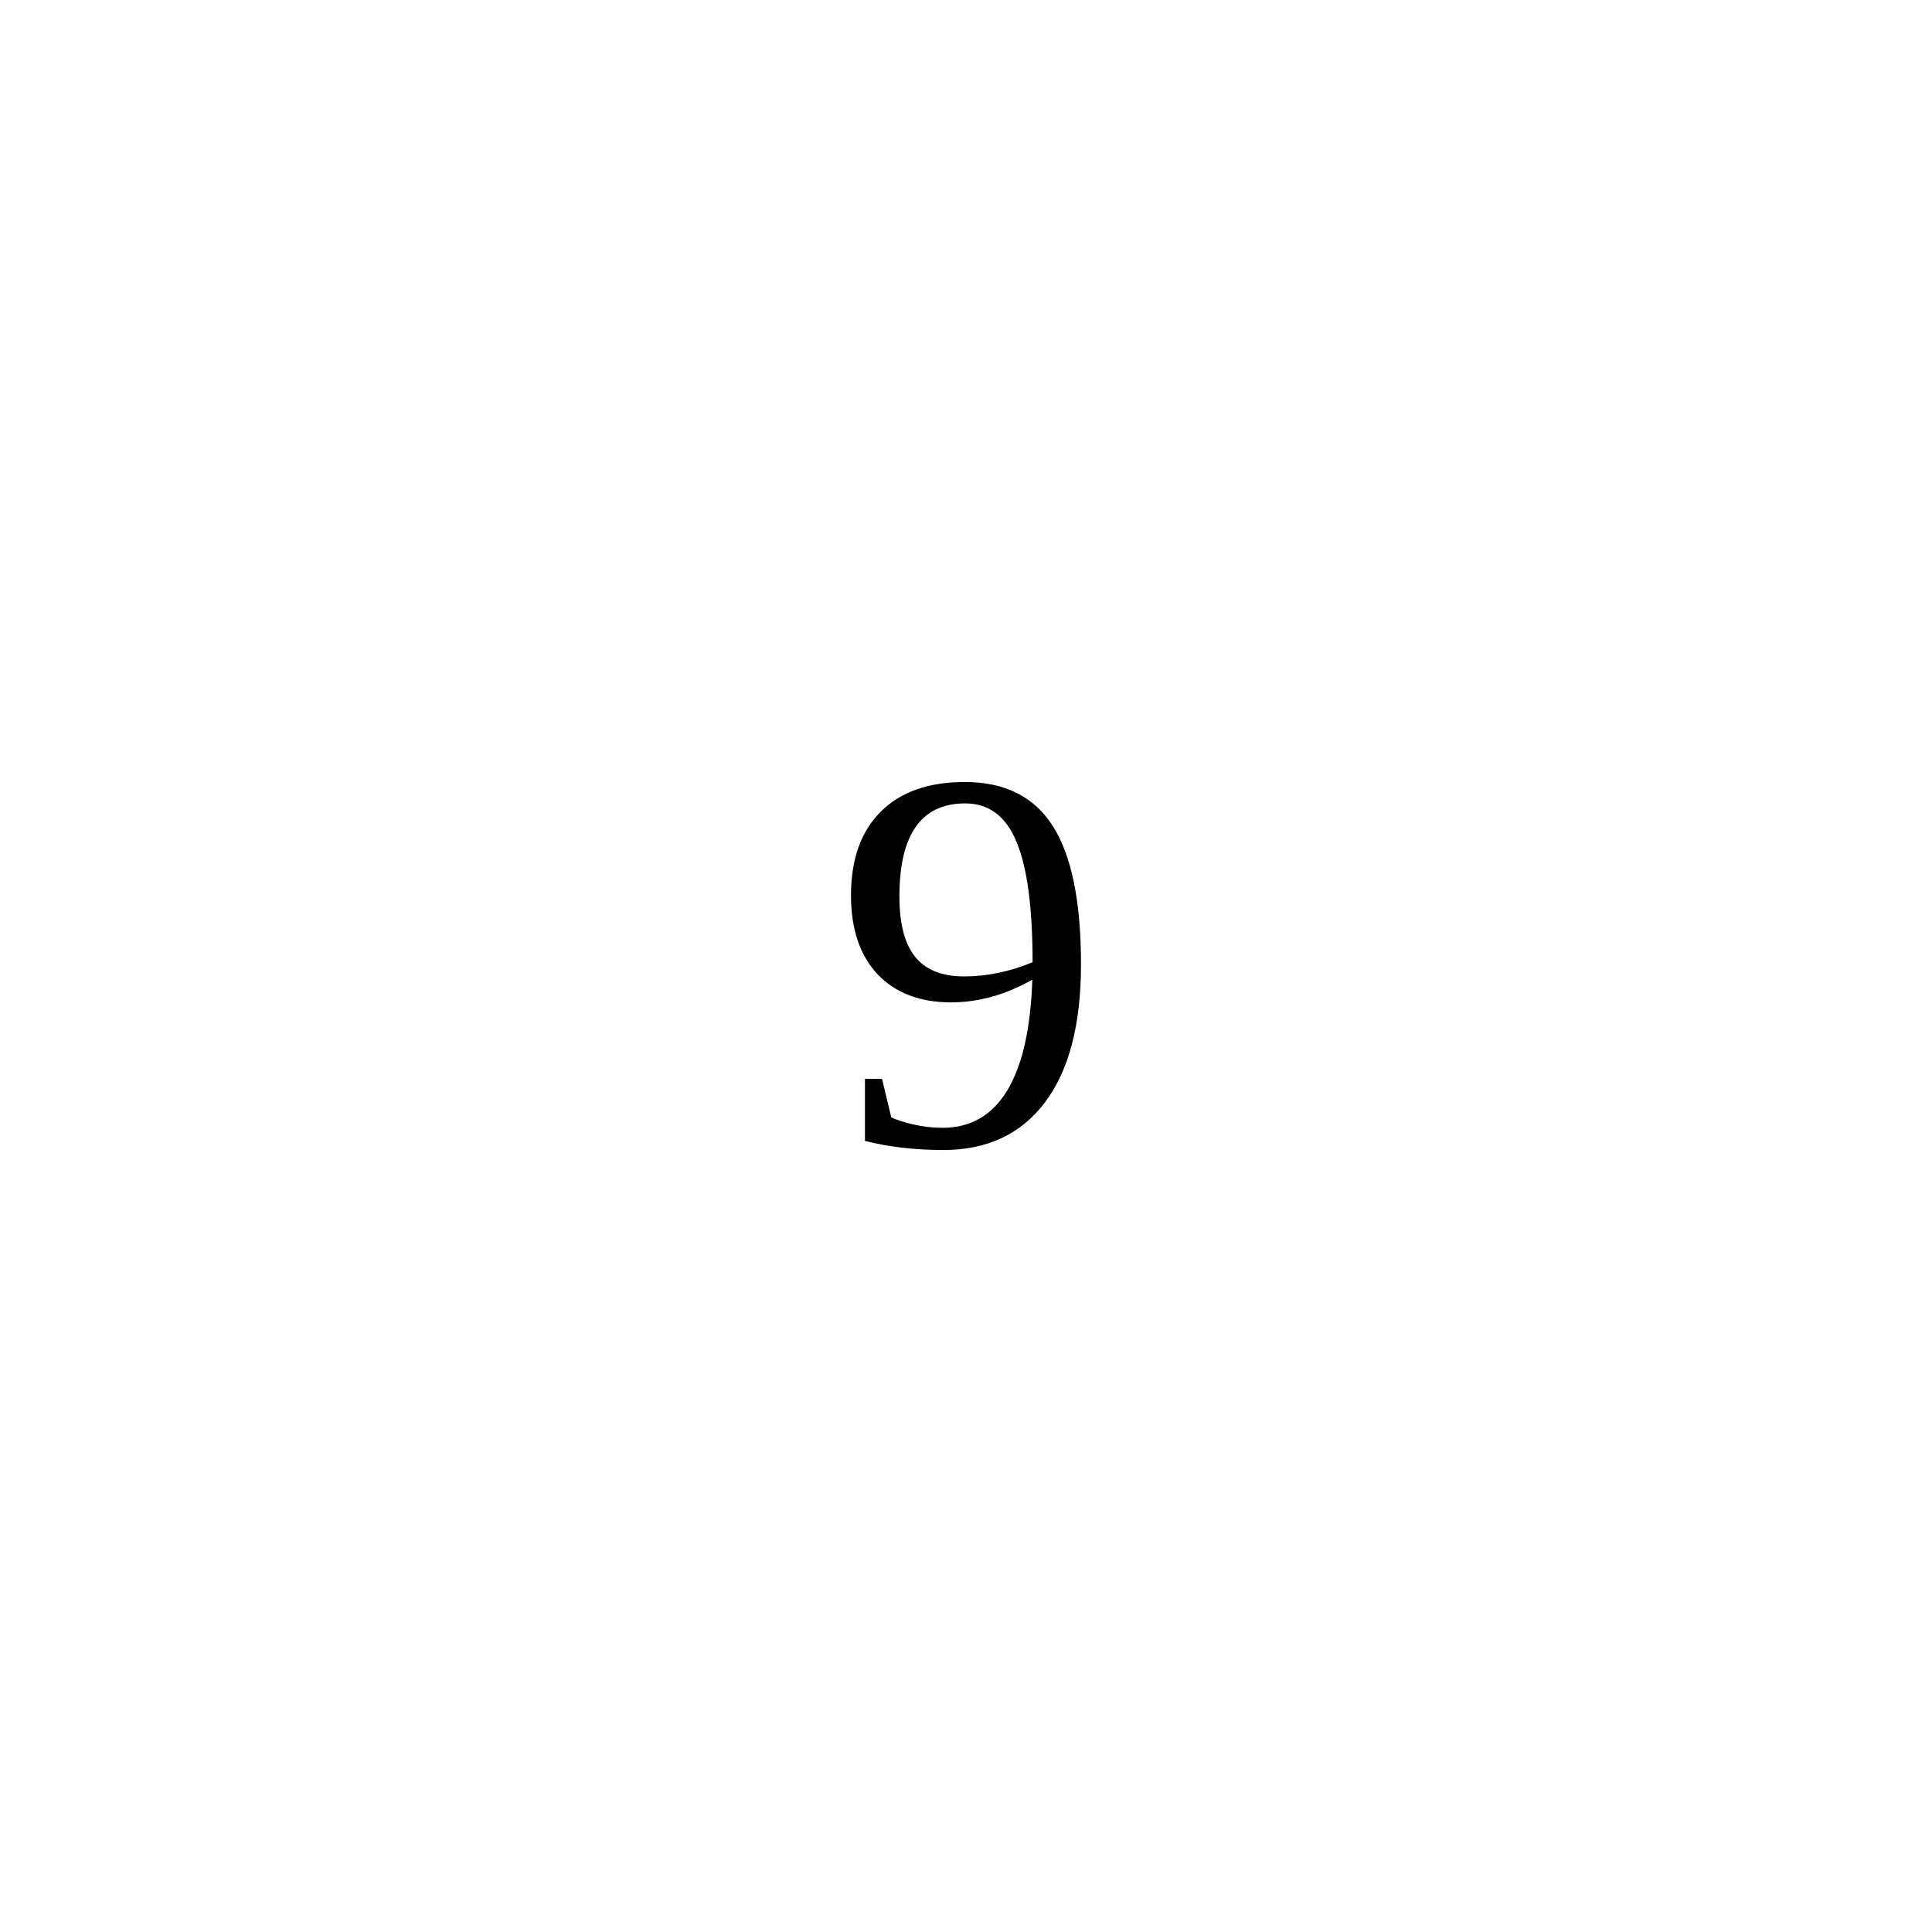
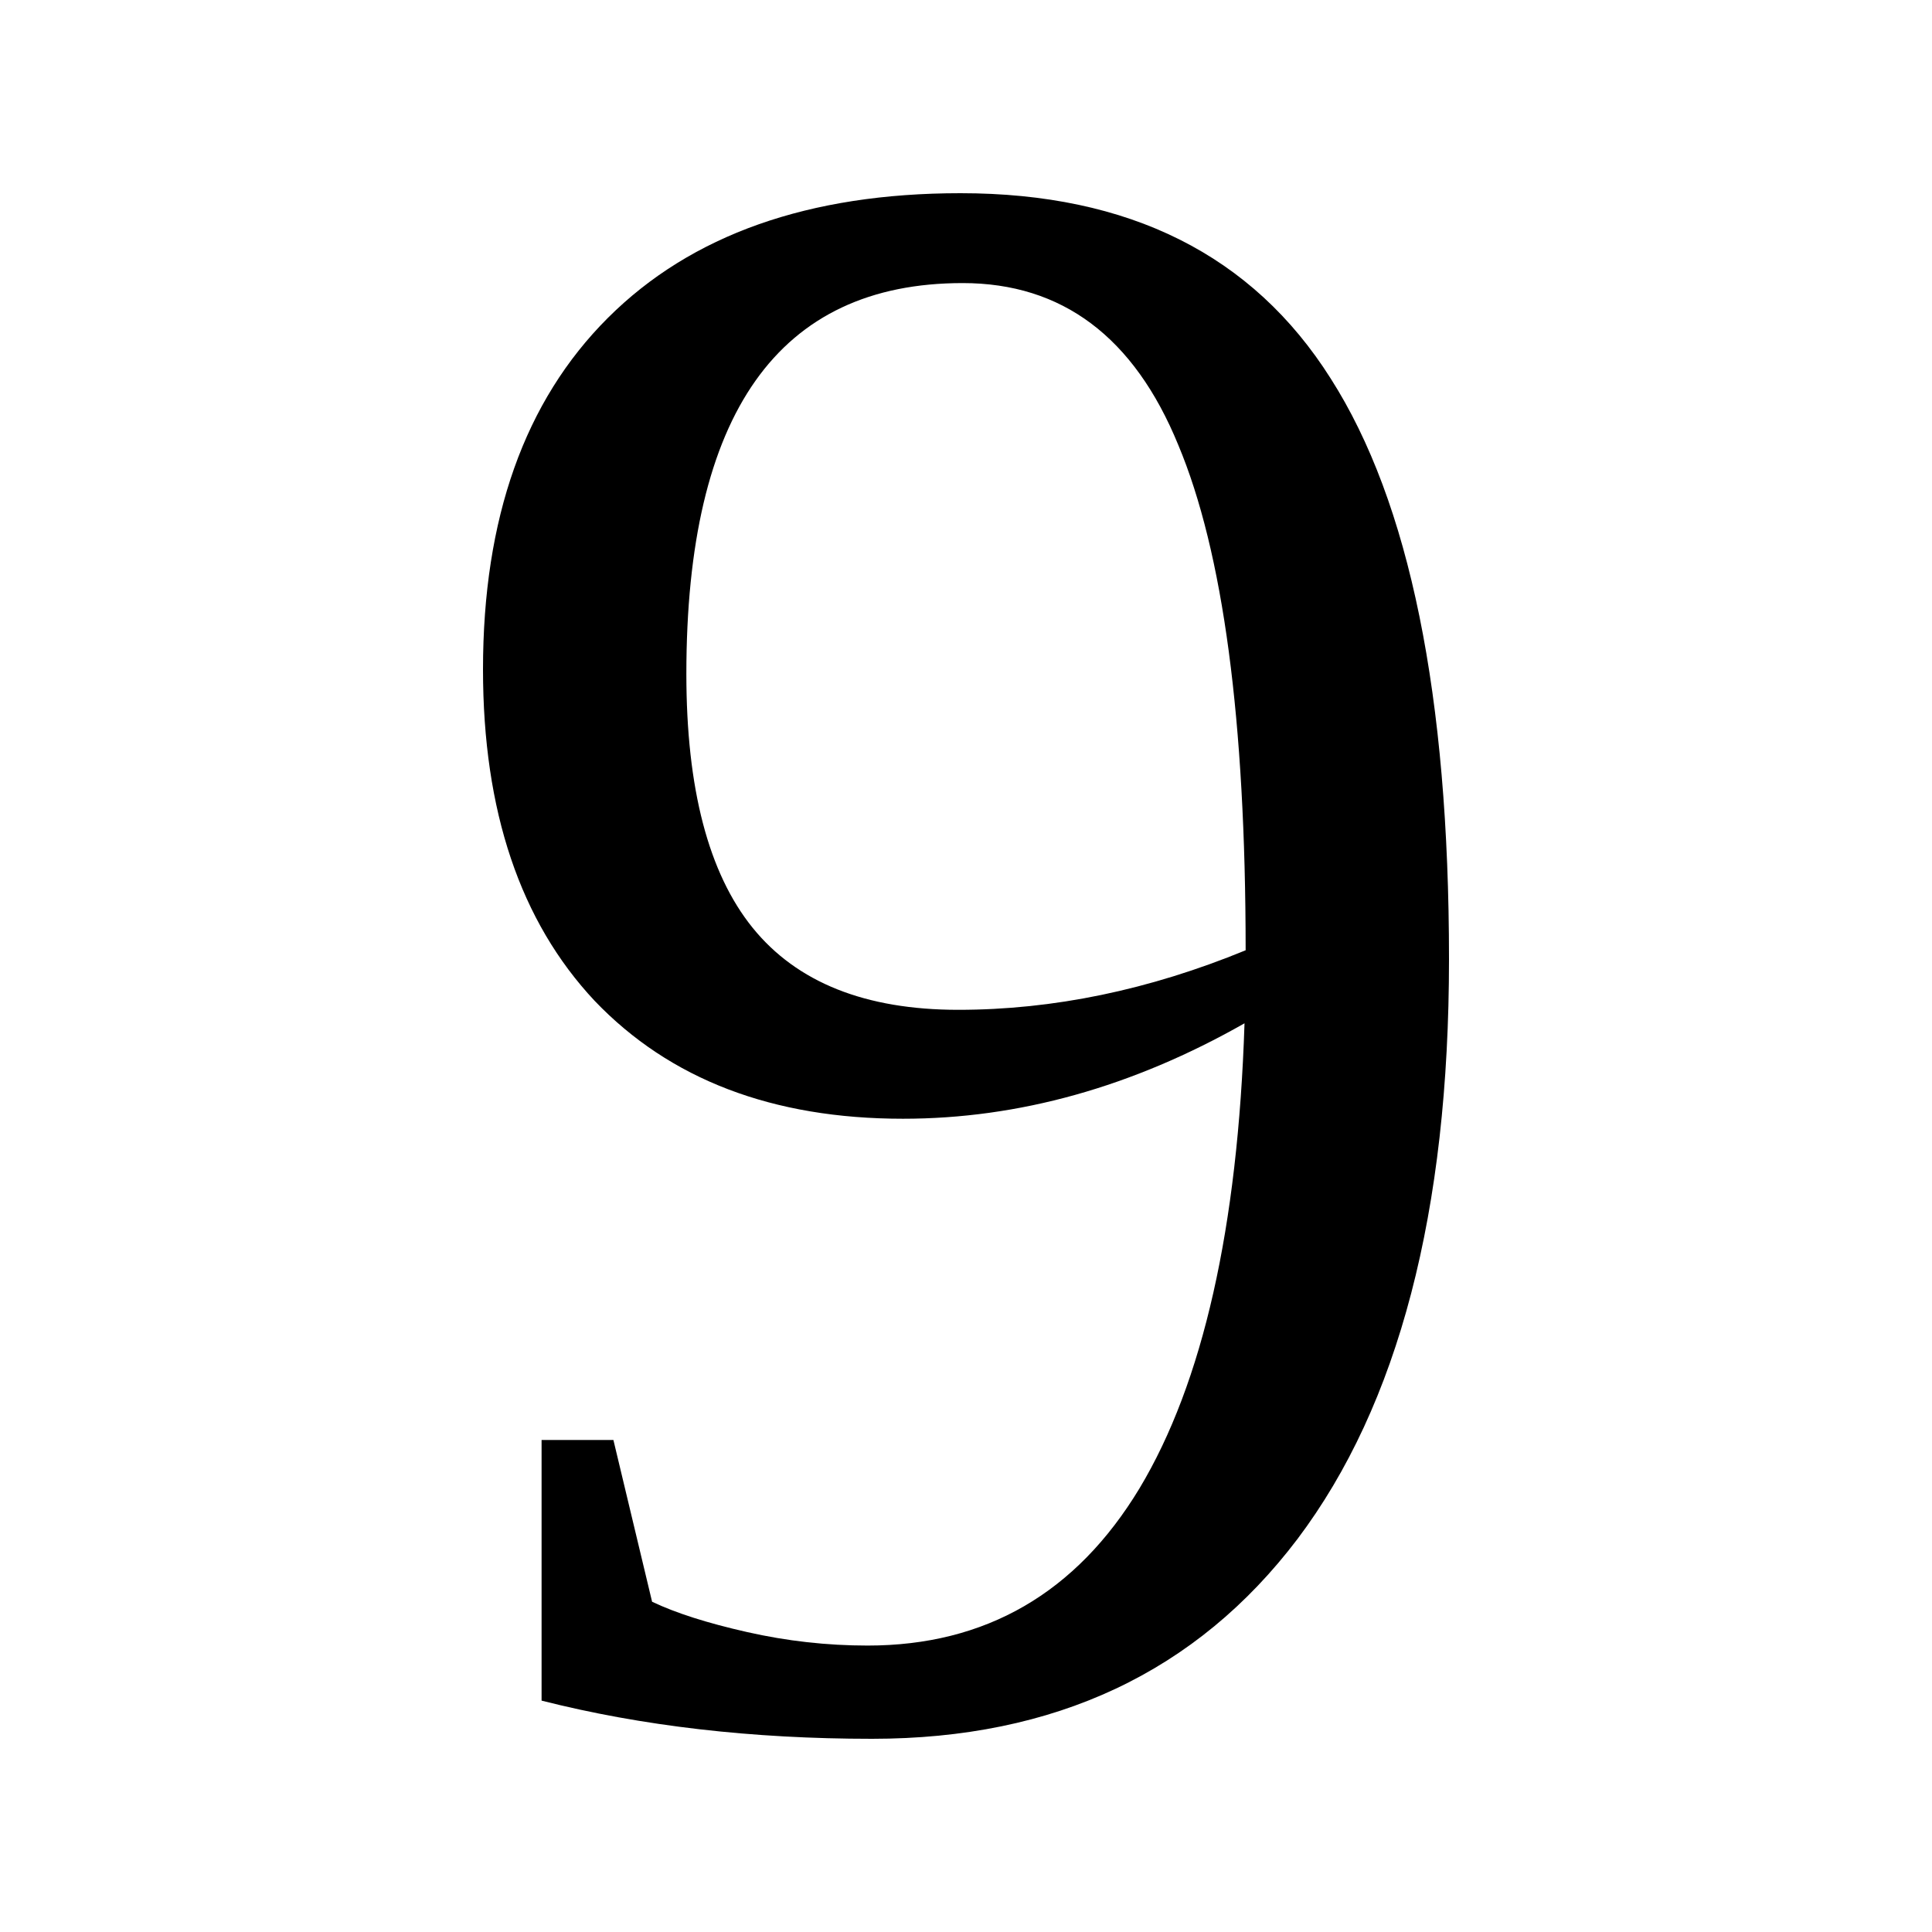
- <svg xmlns="http://www.w3.org/2000/svg" width="210" height="210" viewBox="0 0 210 210" fill="none">
-   <path d="M92.5 97.326C92.5 93.411 93.577 90.378 95.732 88.227C97.887 86.076 100.929 85 104.857 85C109.224 85 112.418 86.599 114.439 89.796C116.48 92.994 117.5 98.004 117.5 104.826C117.5 111.357 116.194 116.357 113.581 119.826C110.969 123.275 107.298 125 102.569 125C99.46 125 96.609 124.671 94.016 124.012V117.267H95.875L96.876 121.453C97.487 121.744 98.307 122.006 99.336 122.238C100.366 122.471 101.405 122.587 102.454 122.587C105.505 122.587 107.851 121.231 109.491 118.517C111.131 115.785 112.037 111.773 112.208 106.483C109.31 108.13 106.363 108.953 103.37 108.953C99.994 108.953 97.334 107.936 95.389 105.901C93.463 103.847 92.5 100.988 92.5 97.326ZM104.914 87.326C100.147 87.326 97.763 90.698 97.763 97.442C97.763 100.407 98.335 102.597 99.479 104.012C100.624 105.426 102.397 106.134 104.8 106.134C107.26 106.134 109.739 105.62 112.237 104.593C112.237 98.643 111.655 94.283 110.492 91.512C109.348 88.721 107.489 87.326 104.914 87.326Z" fill="black" />
+ <svg xmlns="http://www.w3.org/2000/svg" width="50" height="50" viewBox="0 0 50 50" fill="none">
+   <path d="M12.5 17.326C12.5 13.411 13.577 10.378 15.732 8.227C17.887 6.076 20.929 5 24.857 5C29.224 5 32.418 6.599 34.439 9.797C36.48 12.994 37.5 18.004 37.5 24.826C37.5 31.357 36.194 36.357 33.581 39.826C30.969 43.275 27.298 45 22.569 45C19.46 45 16.61 44.67 14.016 44.012V37.267H15.875L16.876 41.453C17.487 41.744 18.307 42.006 19.336 42.238C20.366 42.471 21.405 42.587 22.454 42.587C25.505 42.587 27.851 41.231 29.491 38.517C31.131 35.785 32.037 31.773 32.208 26.483C29.31 28.13 26.363 28.953 23.37 28.953C19.994 28.953 17.334 27.936 15.389 25.901C13.463 23.847 12.5 20.988 12.5 17.326ZM24.914 7.326C20.147 7.326 17.763 10.698 17.763 17.442C17.763 20.407 18.335 22.597 19.479 24.012C20.624 25.426 22.397 26.134 24.8 26.134C27.26 26.134 29.739 25.62 32.237 24.593C32.237 18.643 31.655 14.283 30.492 11.512C29.348 8.721 27.489 7.326 24.914 7.326Z" fill="black" />
</svg>
